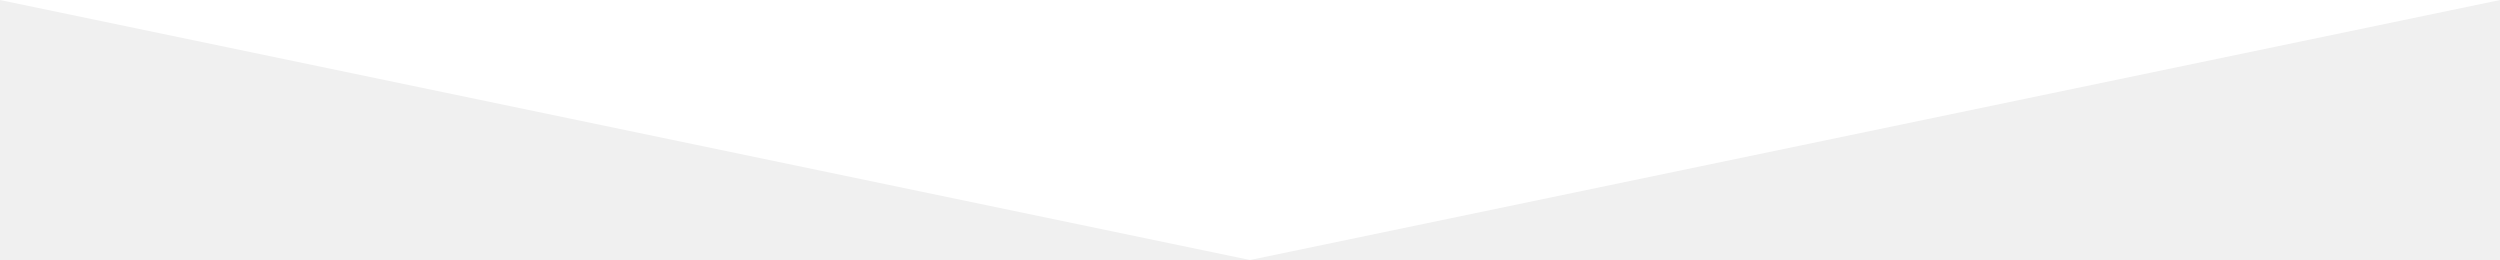
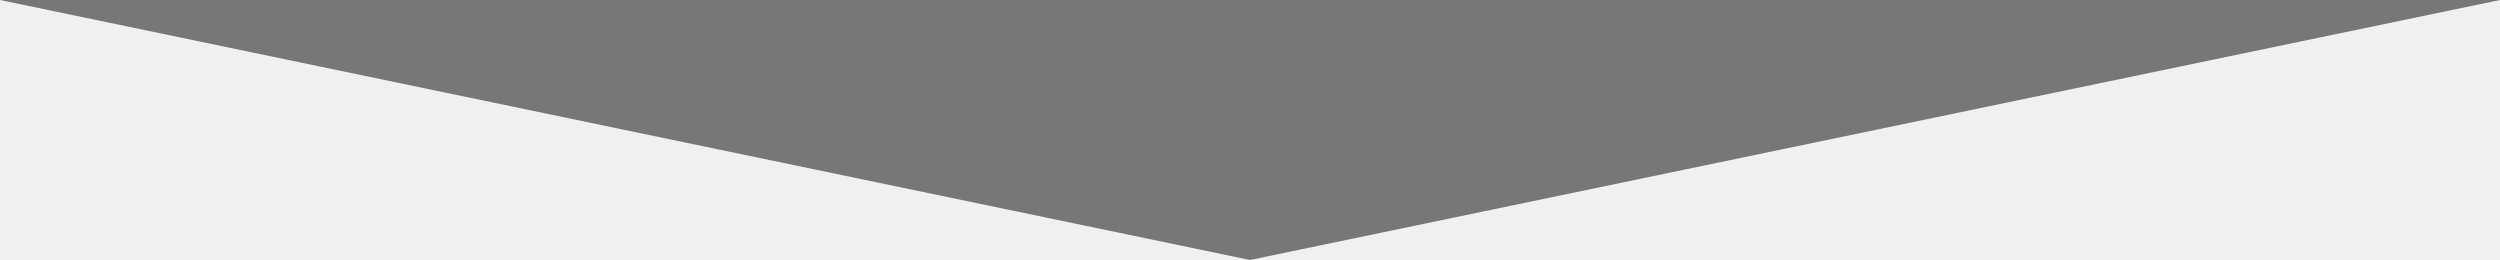
<svg xmlns="http://www.w3.org/2000/svg" version="1.0" id="Layer_1" x="0px" y="0px" width="595.28px" height="61.905px" viewBox="0 0 595.28 61.905" enable-background="new 0 0 595.28 61.905" xml:space="preserve">
-   <polygon fill="#FFFFFF" points="297.64,61.905 0,0 595.28,0 " />
+   <polygon fill="#777777" points="297.64,61.905 0,0 595.28,0 " />
</svg>
